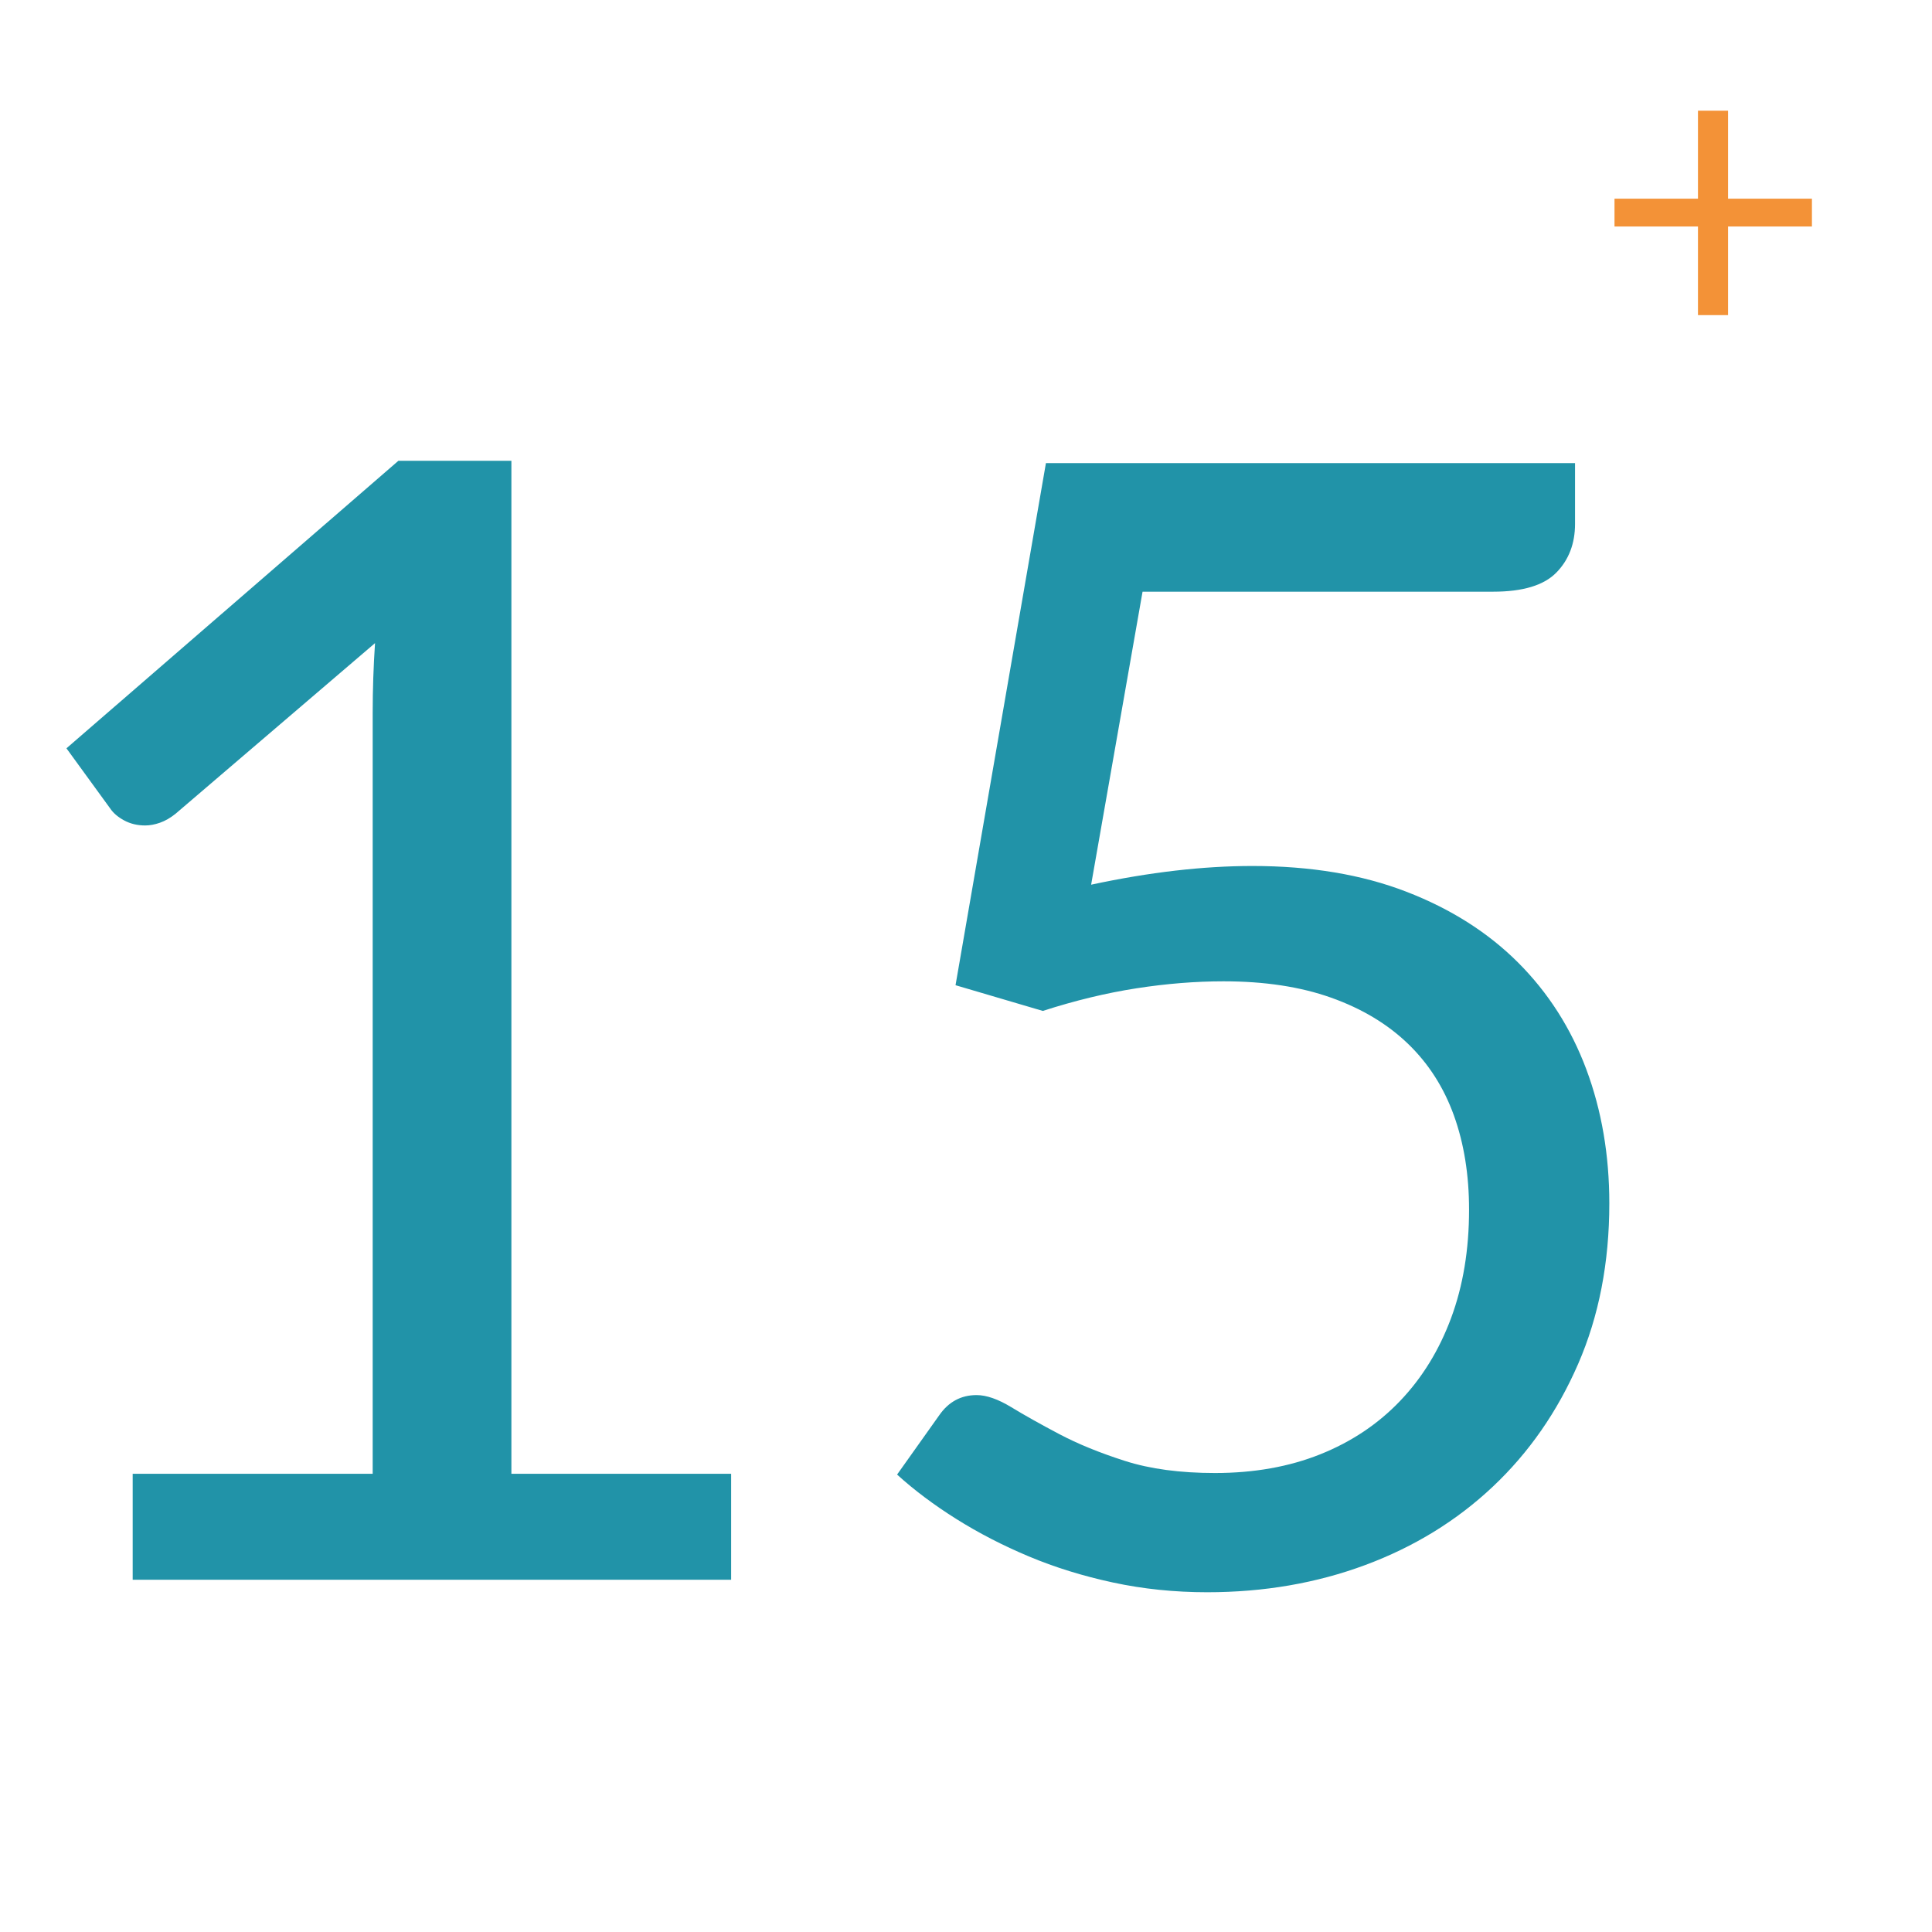
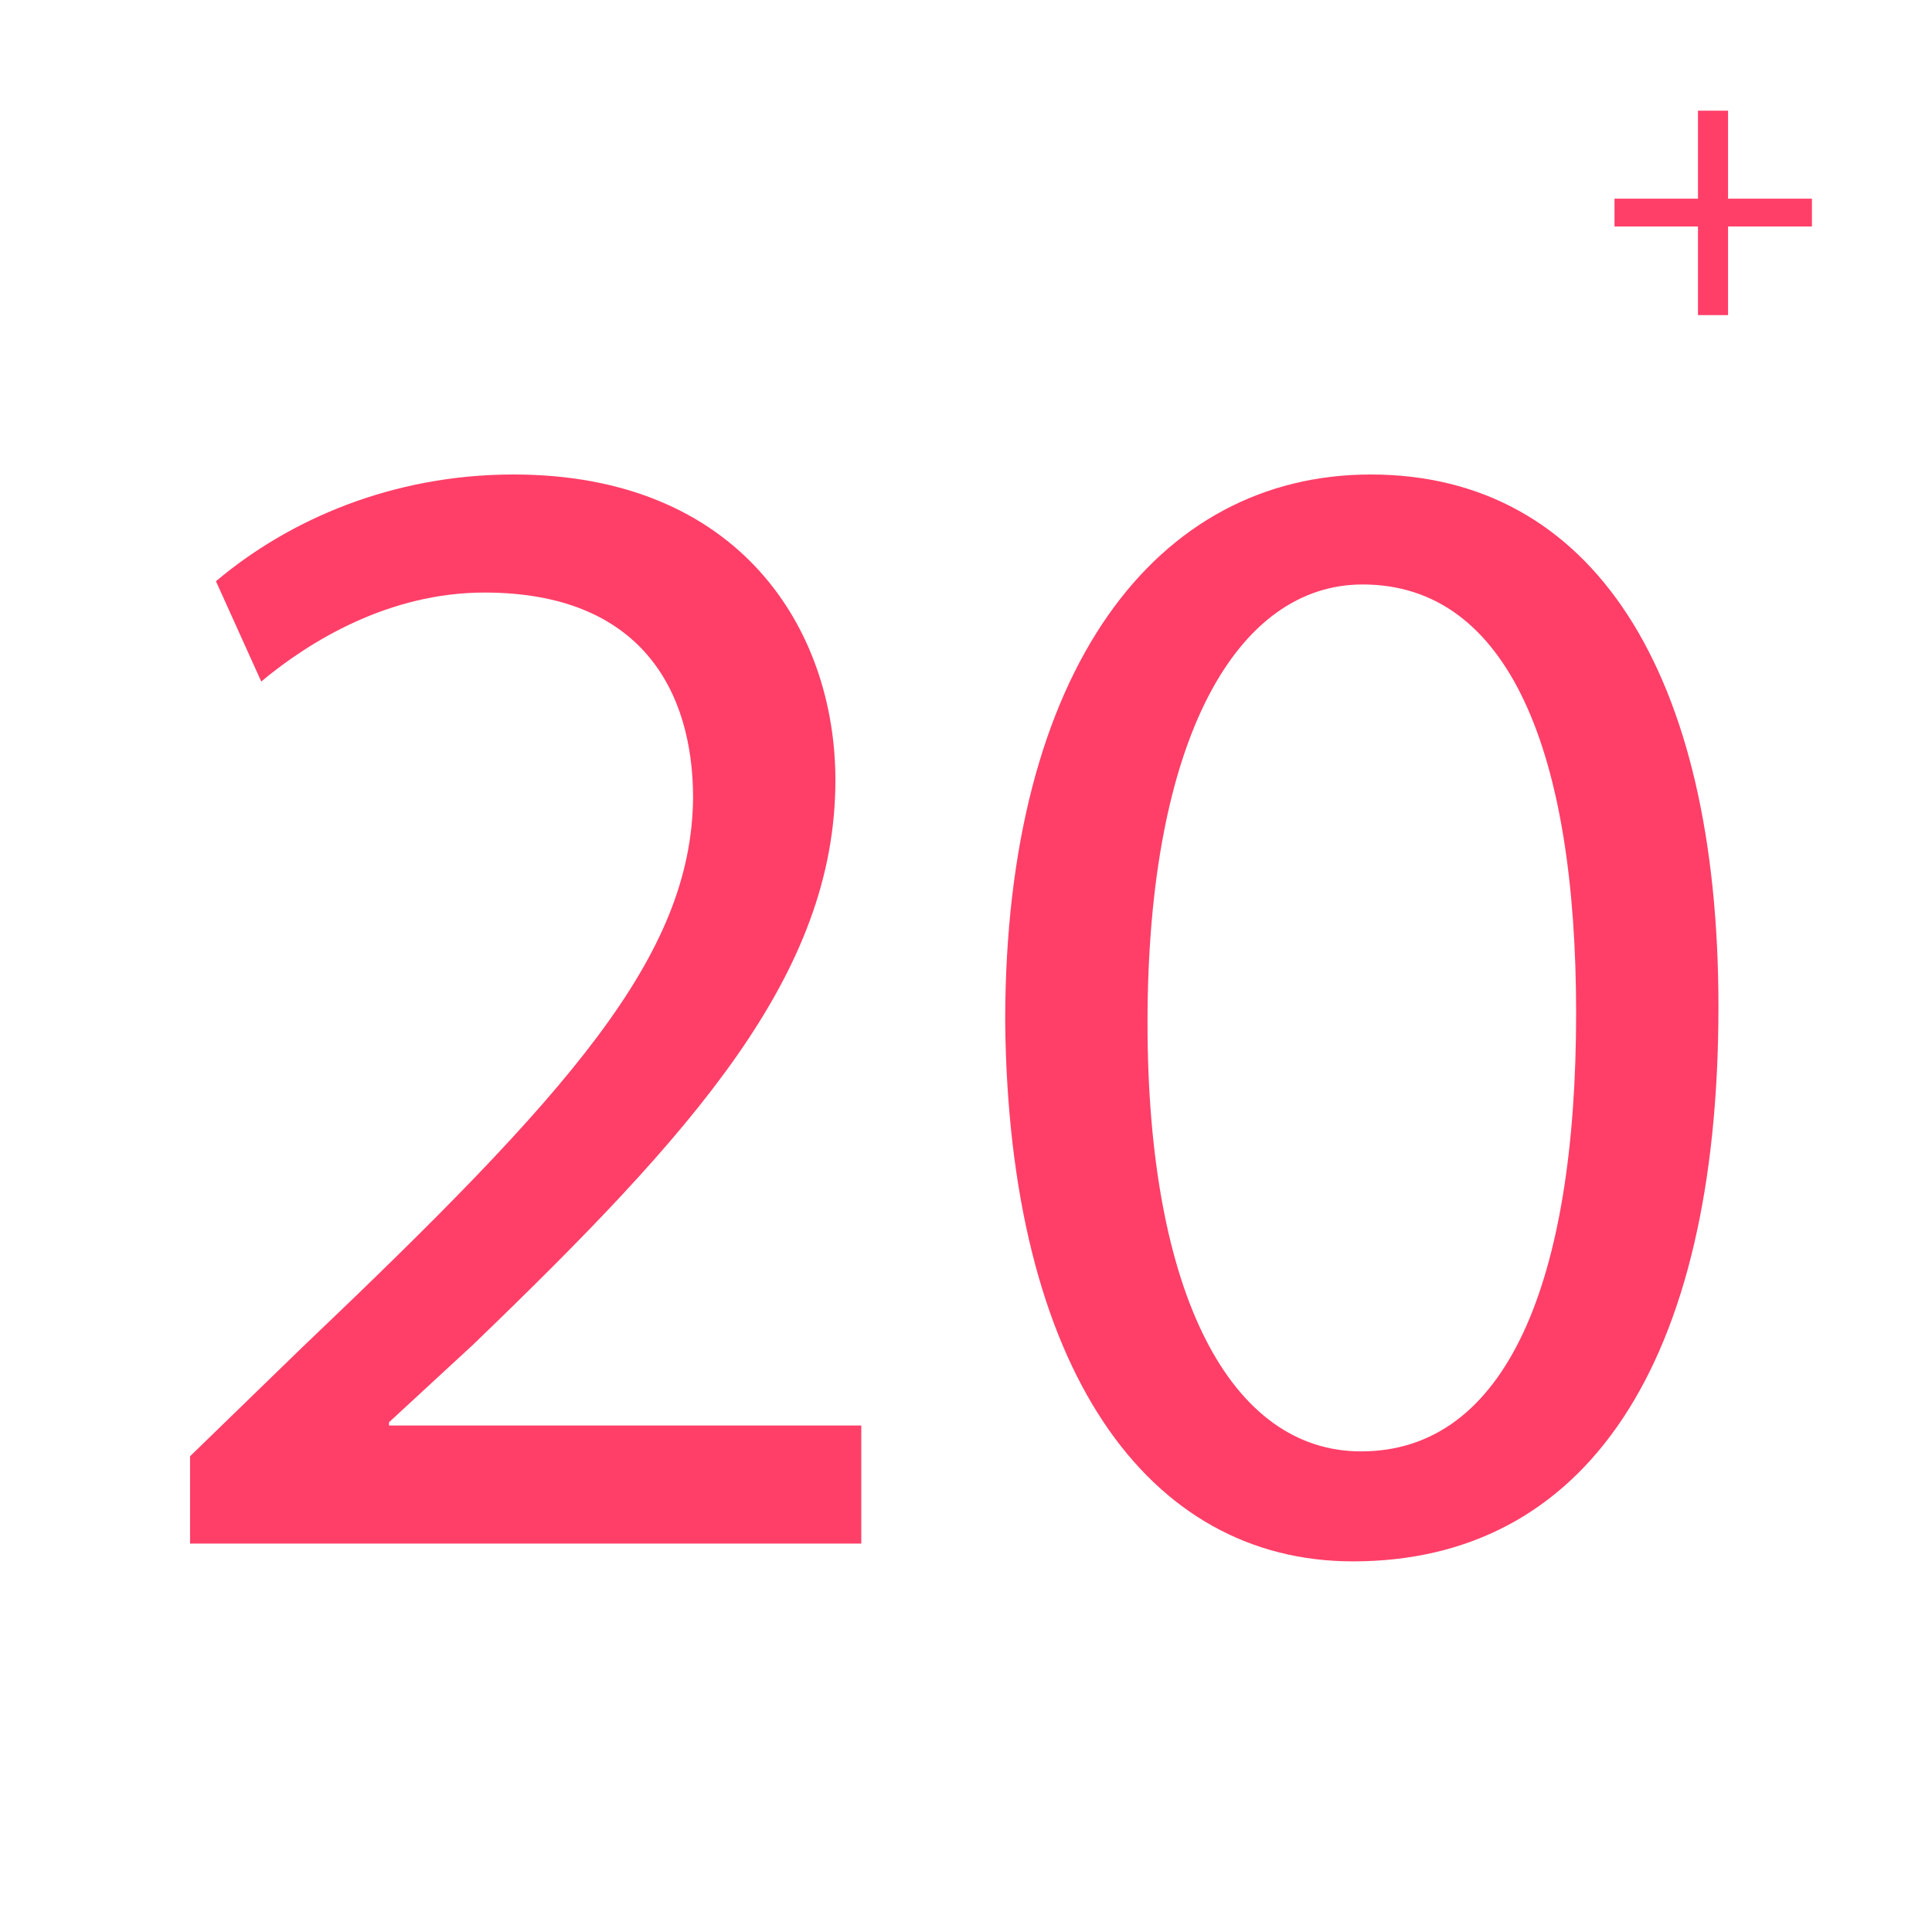
<svg xmlns="http://www.w3.org/2000/svg" version="1.1" id="Layer_1" x="0px" y="0px" width="300px" height="300px" viewBox="0 0 300 300" enable-background="new 0 0 300 300" xml:space="preserve">
  <g enable-background="new    ">
-     <path fill="#2193A8" d="M20.603,228.849h37.268V110.632c0-3.549,0.121-7.139,0.363-10.77l-30.976,26.499   c-0.807,0.646-1.614,1.11-2.42,1.392c-0.807,0.284-1.573,0.424-2.299,0.424c-1.21,0-2.299-0.261-3.267-0.786   c-0.968-0.524-1.694-1.15-2.178-1.876l-6.776-9.317l51.546-44.648h17.545v157.3h34.122v16.456H20.603V228.849z" />
-     <path fill="#2193A8" d="M244.571,81.35c0,3.067-0.969,5.587-2.904,7.563c-1.937,1.978-5.203,2.964-9.801,2.964h-54.45   l-7.986,45.497c9.033-1.937,17.383-2.904,25.047-2.904c9.034,0,17.001,1.331,23.897,3.993c6.897,2.662,12.685,6.333,17.364,11.011   c4.677,4.68,8.207,10.206,10.587,16.577c2.379,6.373,3.569,13.31,3.569,20.812c0,9.196-1.614,17.506-4.84,24.927   c-3.228,7.422-7.644,13.774-13.249,19.057c-5.607,5.285-12.202,9.338-19.784,12.161c-7.583,2.822-15.771,4.234-24.563,4.234   c-5.082,0-9.964-0.504-14.641-1.512c-4.68-1.008-9.036-2.359-13.068-4.054c-4.035-1.694-7.786-3.63-11.253-5.809   c-3.47-2.178-6.534-4.477-9.196-6.896l6.534-9.196c1.452-2.097,3.388-3.146,5.808-3.146c1.532,0,3.328,0.626,5.385,1.875   c2.057,1.252,4.537,2.644,7.441,4.175c2.904,1.533,6.312,2.925,10.225,4.175c3.912,1.251,8.57,1.875,13.976,1.875   c6.05,0,11.495-0.968,16.335-2.904c4.84-1.936,8.973-4.698,12.402-8.288c3.428-3.588,6.069-7.884,7.926-12.887   c1.854-5,2.783-10.606,2.783-16.818c0-5.403-0.787-10.285-2.359-14.642c-1.573-4.355-3.954-8.065-7.14-11.132   c-3.188-3.064-7.159-5.445-11.918-7.139c-4.761-1.694-10.327-2.541-16.698-2.541c-4.356,0-8.875,0.362-13.552,1.089   c-4.68,0.726-9.52,1.896-14.521,3.509l-13.552-3.993l14.036-81.07h82.159V81.35z" />
+     <path fill="#FF3F68" d="M268.332,17.188v13.663h13.023v4.32h-13.023v13.76h-4.672v-13.76H250.7v-4.32h12.96V17.188H268.332z" />
  </g>
-   <g enable-background="new    ">
-     <path fill="#F39237" d="M268.332,17.188v13.663h13.023v4.32h-13.023v13.76h-4.672v-13.76H250.7v-4.32h12.96V17.188H268.332z" />
+   <g>
+     <path fill="#FF3F68" d="M29.514,239.686v-13.562l17.329-16.827c41.69-39.681,60.526-60.777,60.777-85.389   c0-16.576-8.037-31.896-32.397-31.896c-14.817,0-27.124,7.534-34.658,13.813l-7.032-15.571   c11.301-9.543,27.375-16.575,46.21-16.575c35.16,0,49.978,24.11,49.978,47.466c0,30.138-21.85,54.498-56.256,87.649l-13.06,12.055   v0.502h73.334v18.334H29.514z" />
+     <path fill="#FF3F68" d="M266.84,156.306c0,55.503-20.594,86.143-56.759,86.143c-31.896,0-53.493-29.887-53.996-83.883   c0-54.749,23.607-84.886,56.759-84.886C247.251,73.679,266.84,104.319,266.84,156.306z M178.186,158.817   c0,42.443,13.06,66.553,33.151,66.553c22.603,0,33.402-26.37,33.402-68.06c0-40.184-10.297-66.554-33.151-66.554   C192.25,90.757,178.186,114.364,178.186,158.817z" />
  </g>
</svg>
